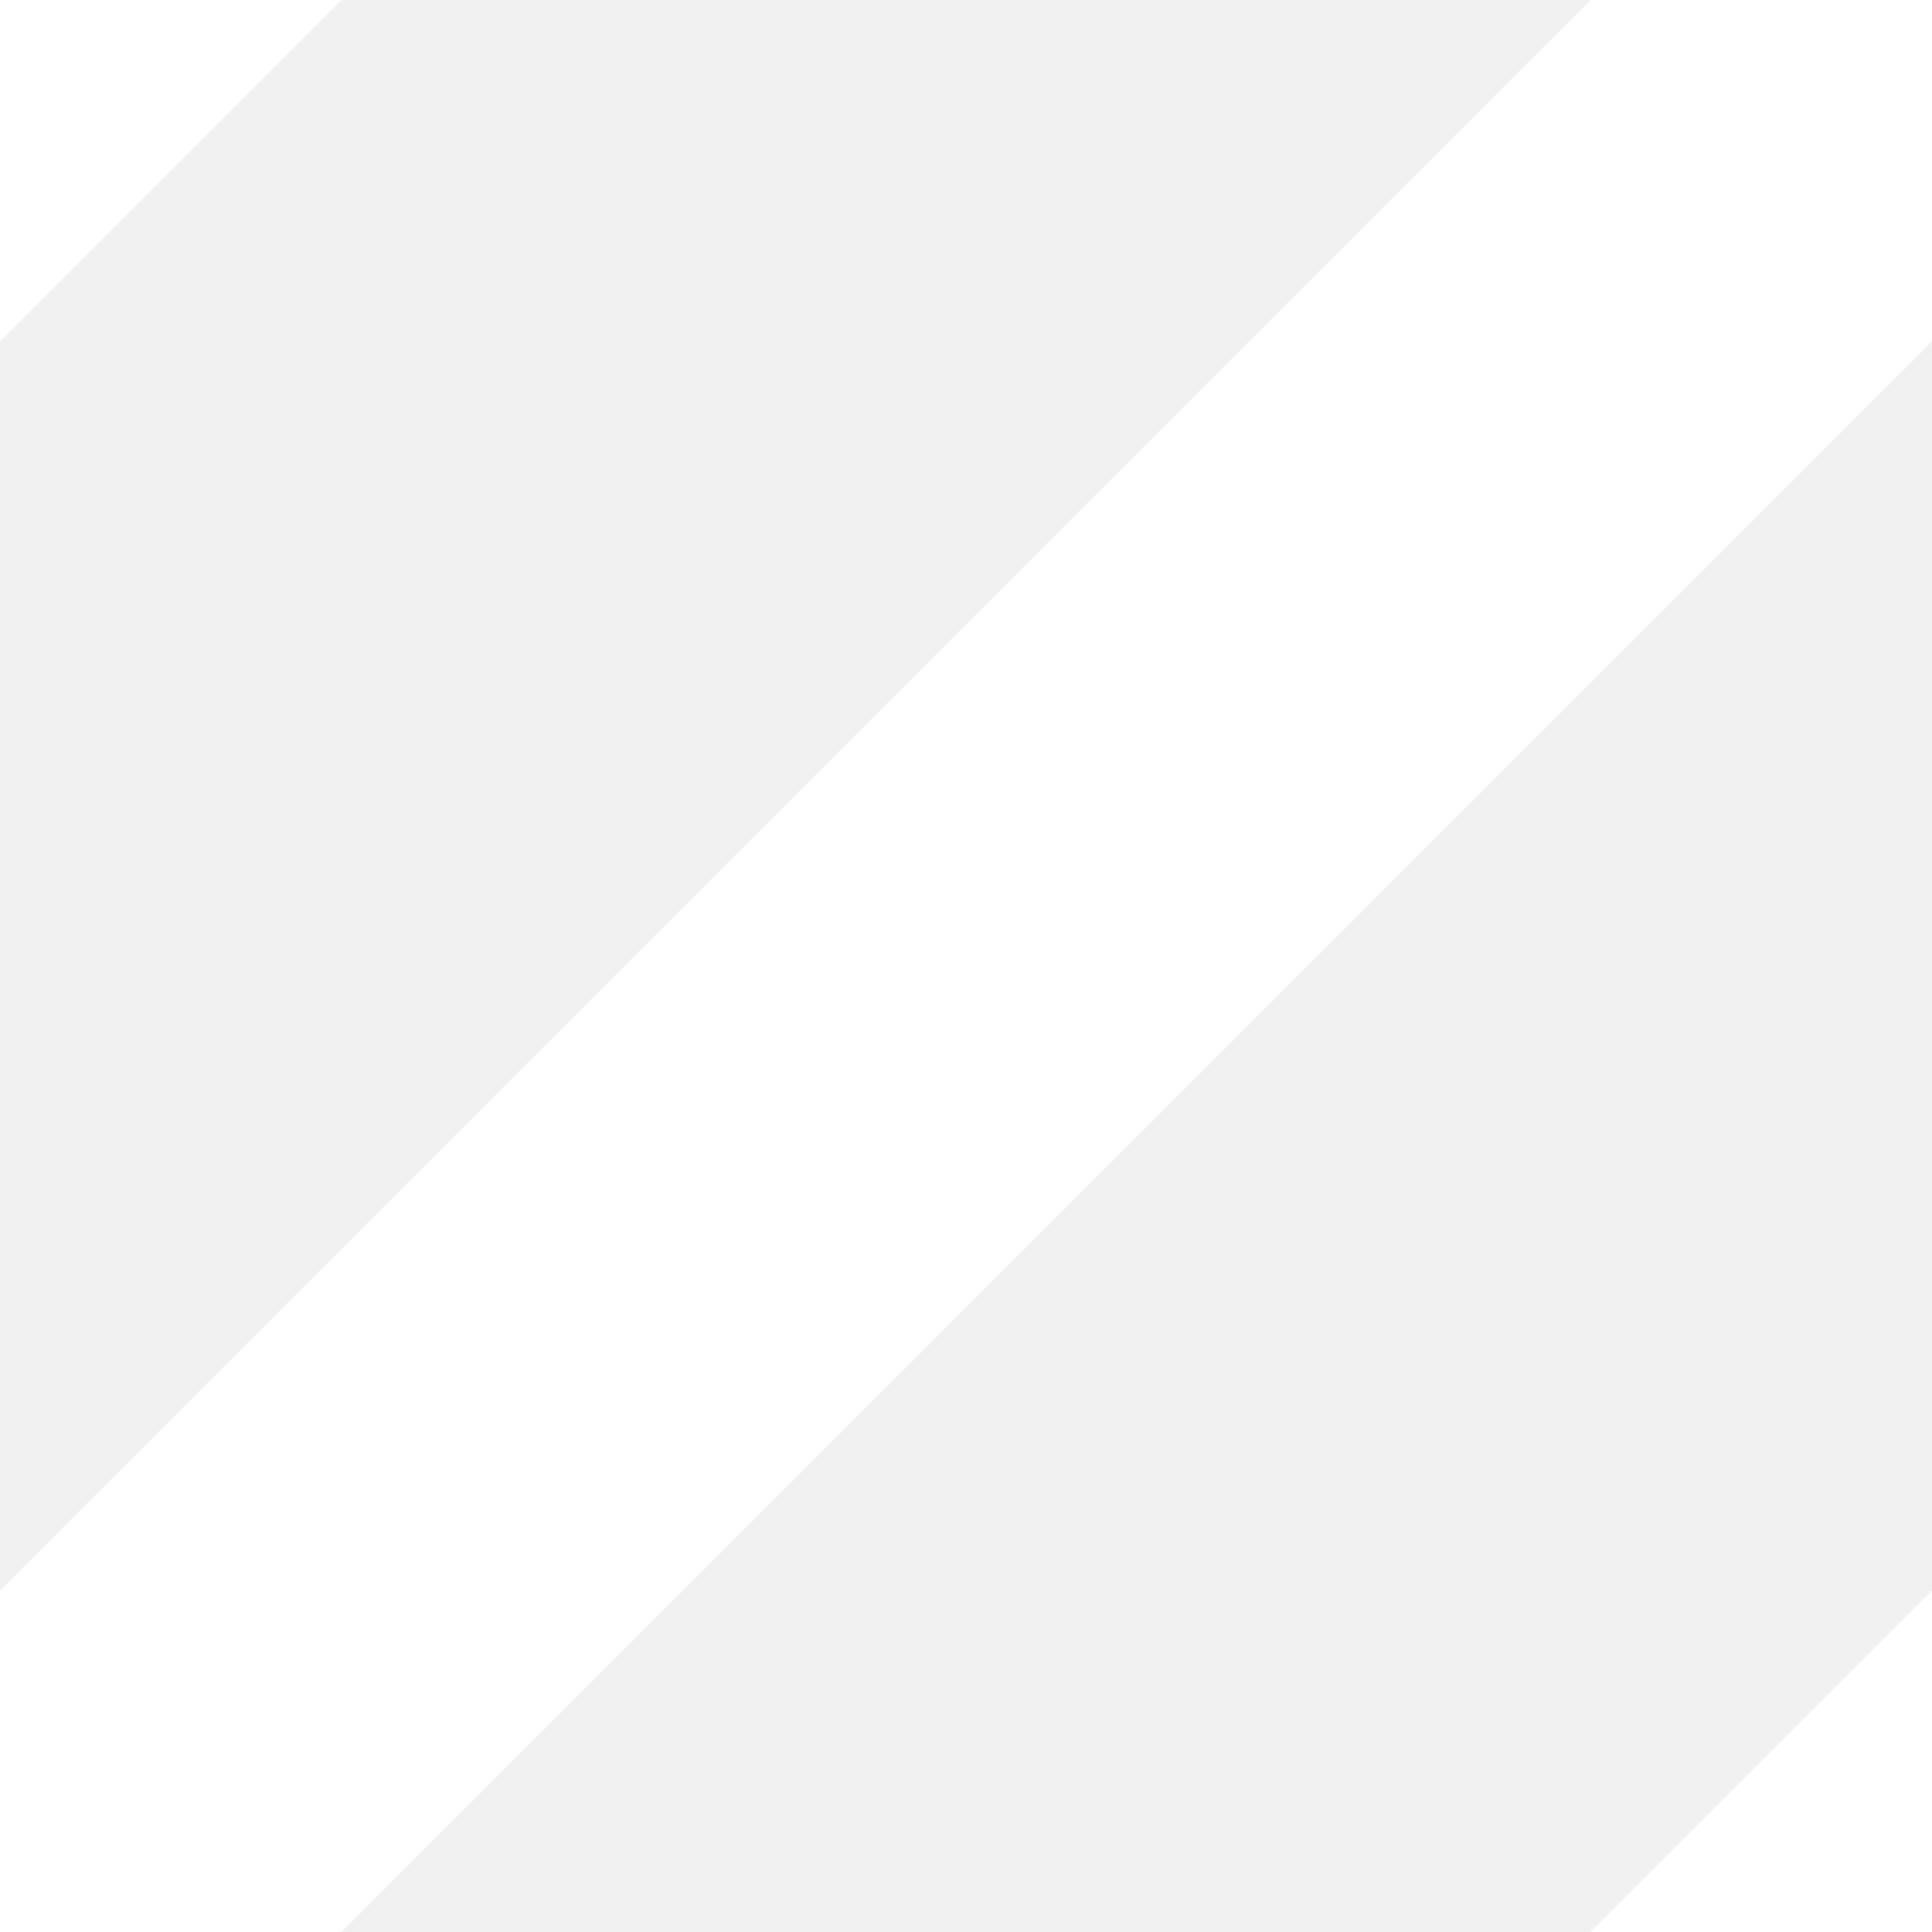
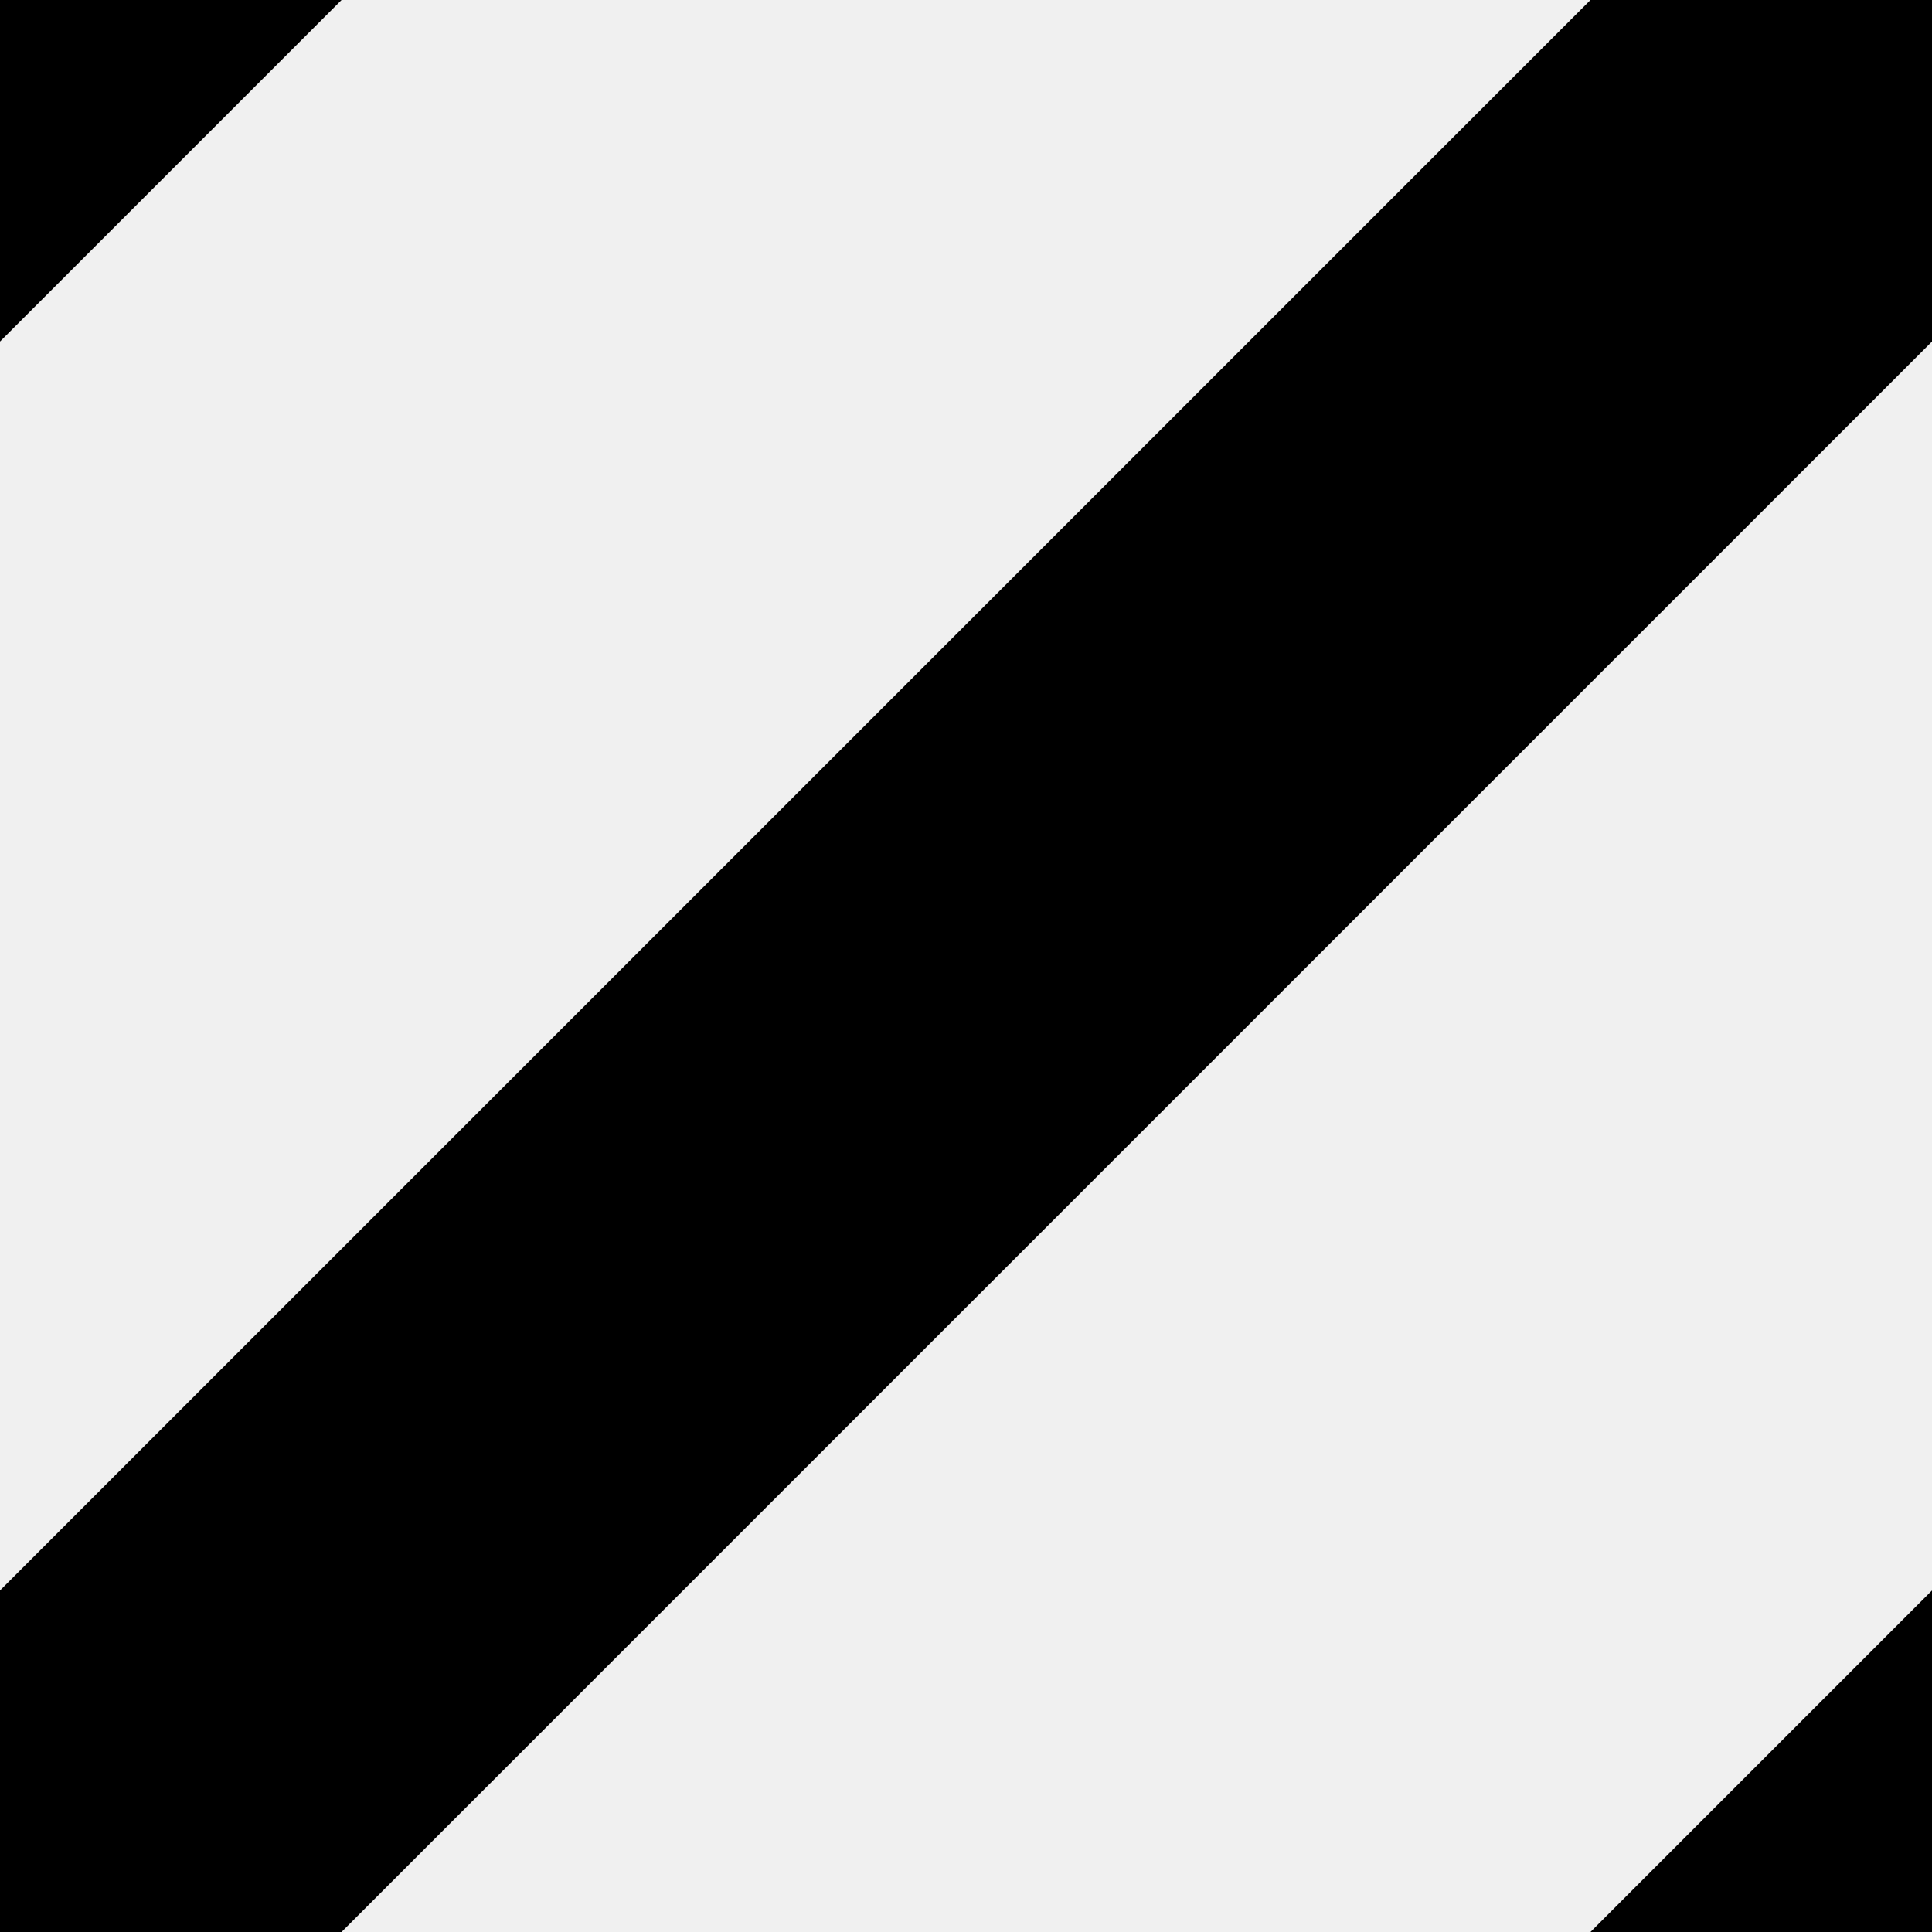
<svg xmlns="http://www.w3.org/2000/svg" height="8" viewBox="0 0 8 8" width="8">
-   <g fill="none" fill-rule="evenodd" stroke="#fff" stroke-linecap="square" stroke-width="2">
+   <g fill="none" fill-rule="evenodd" stroke="#000" stroke-linecap="square" stroke-width="2">
    <path d="m-.5-.5 9 9" transform="matrix(0 -1 1 0 0 8)" />
    <path d="m3.5 3.5 9 9" transform="matrix(0 -1 1 0 0 16)" />
    <path d="m-4.5-4.5 9 9" transform="rotate(-90)" />
  </g>
</svg>
